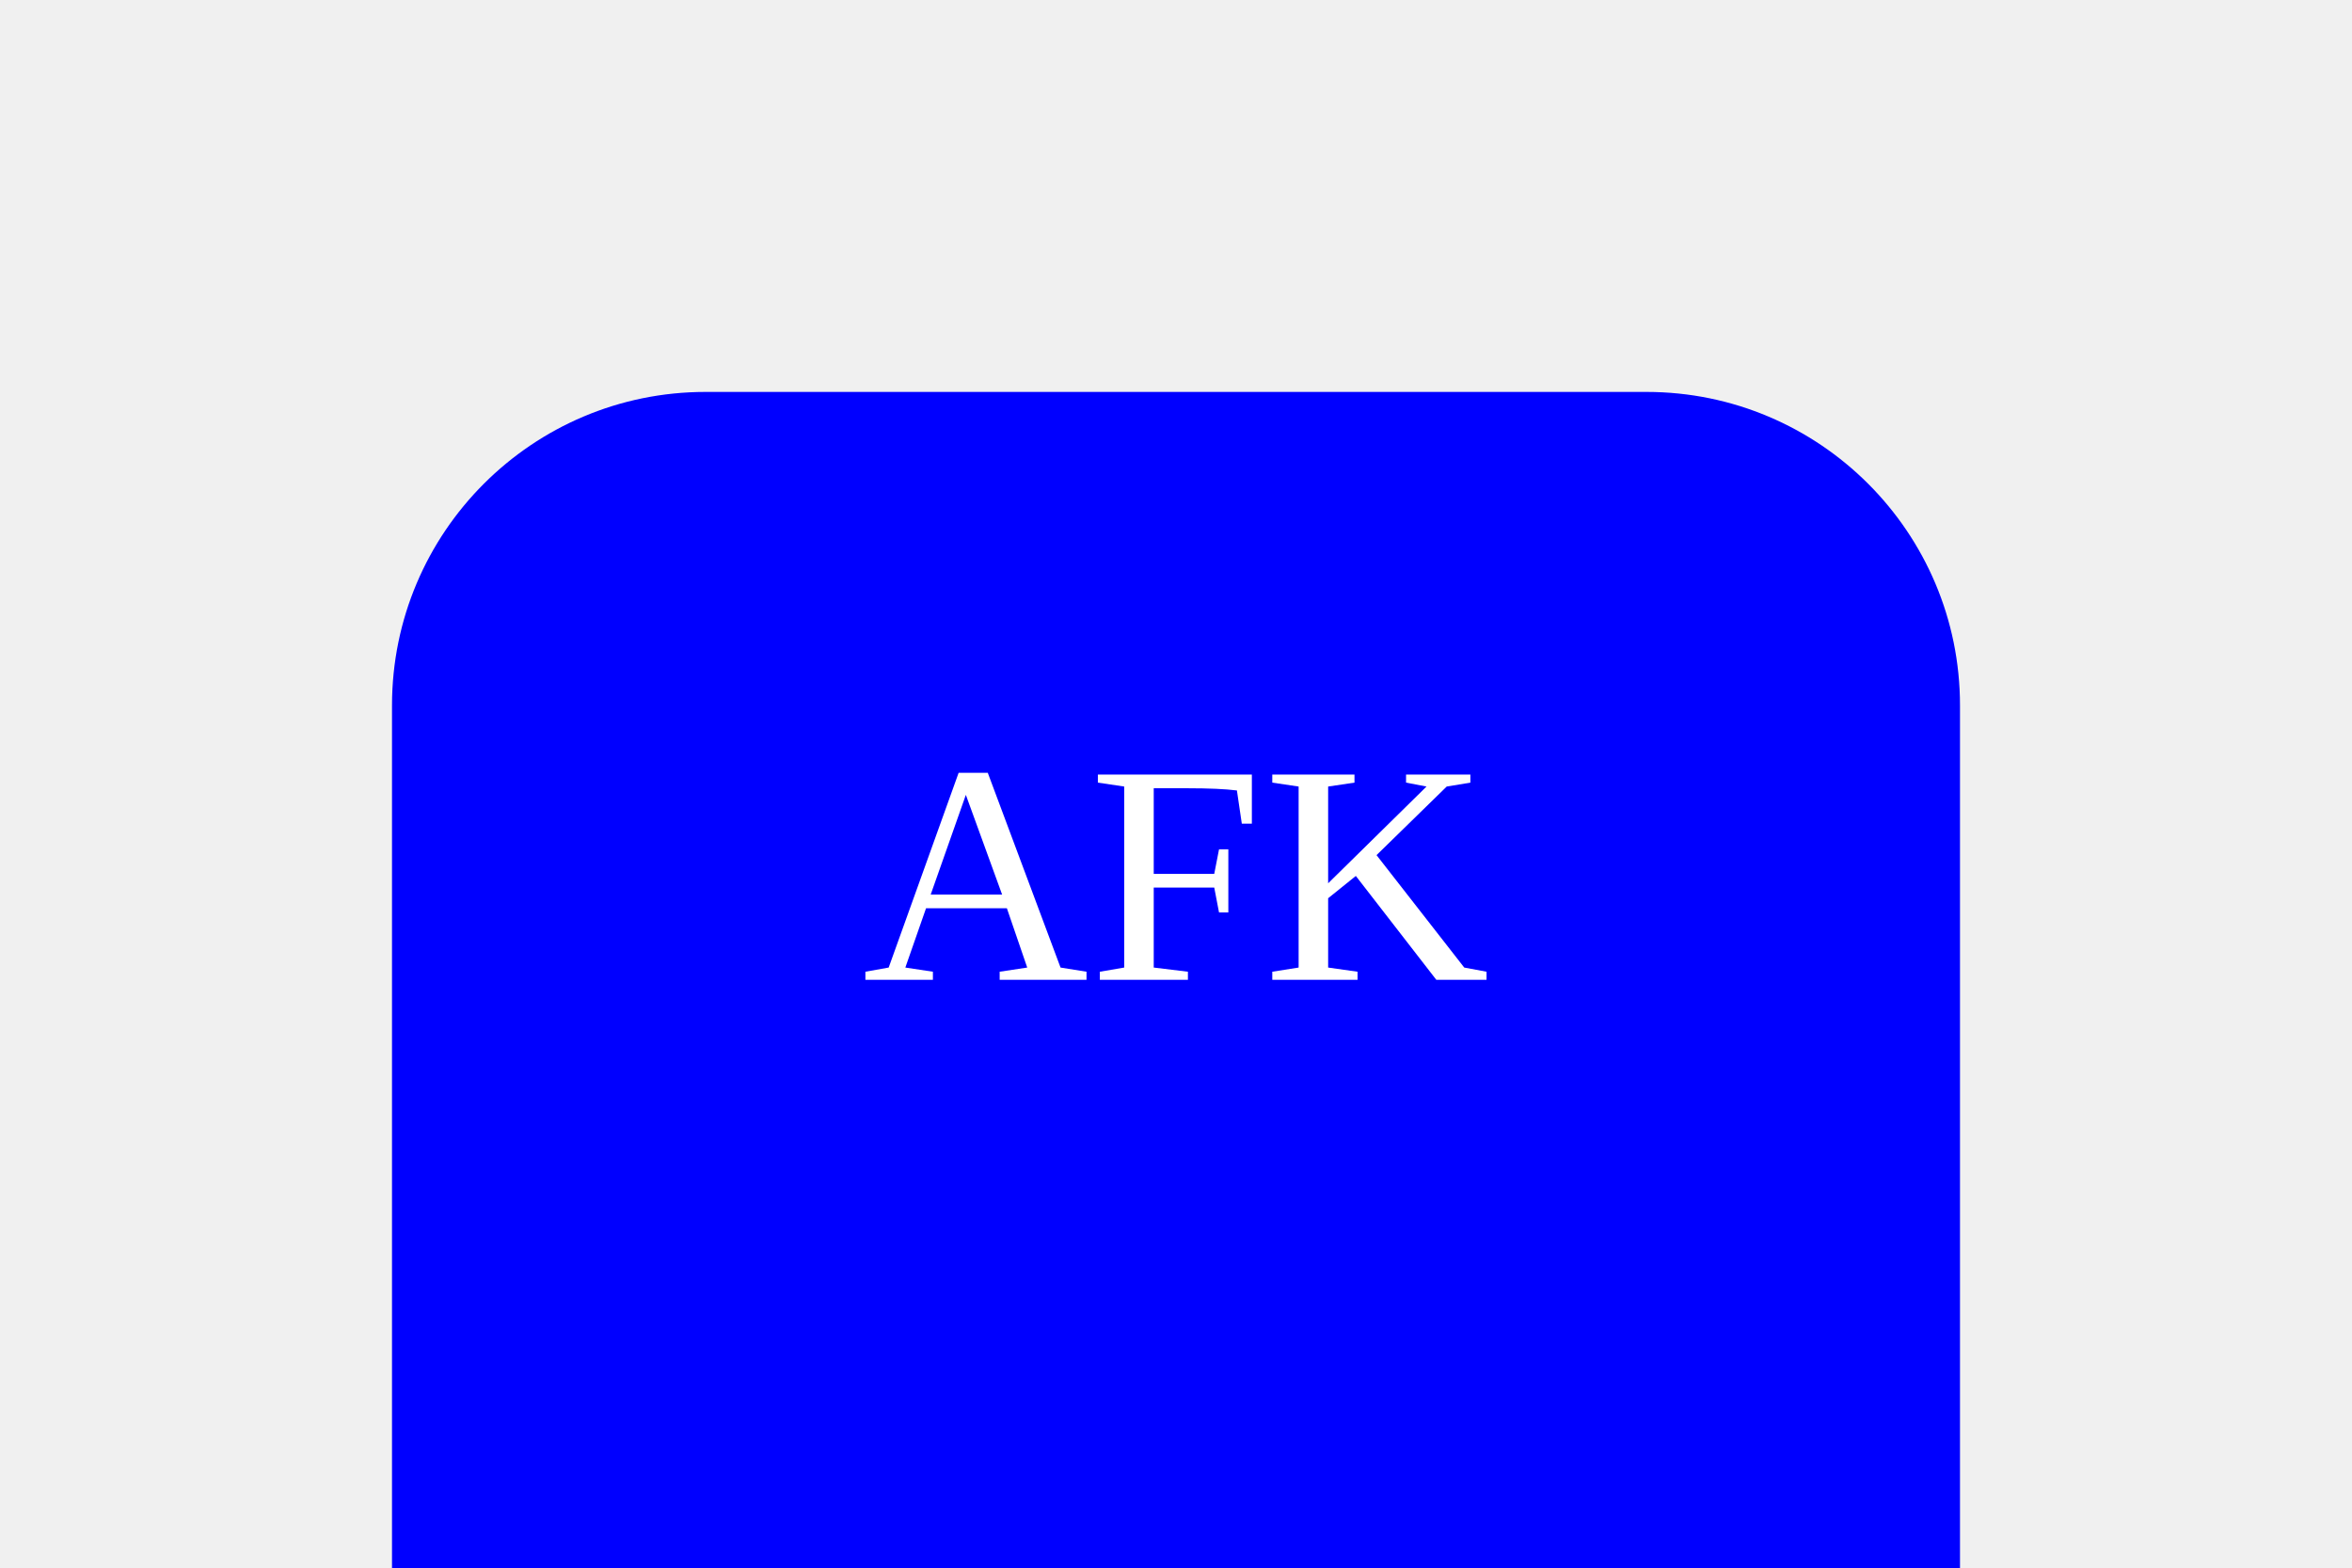
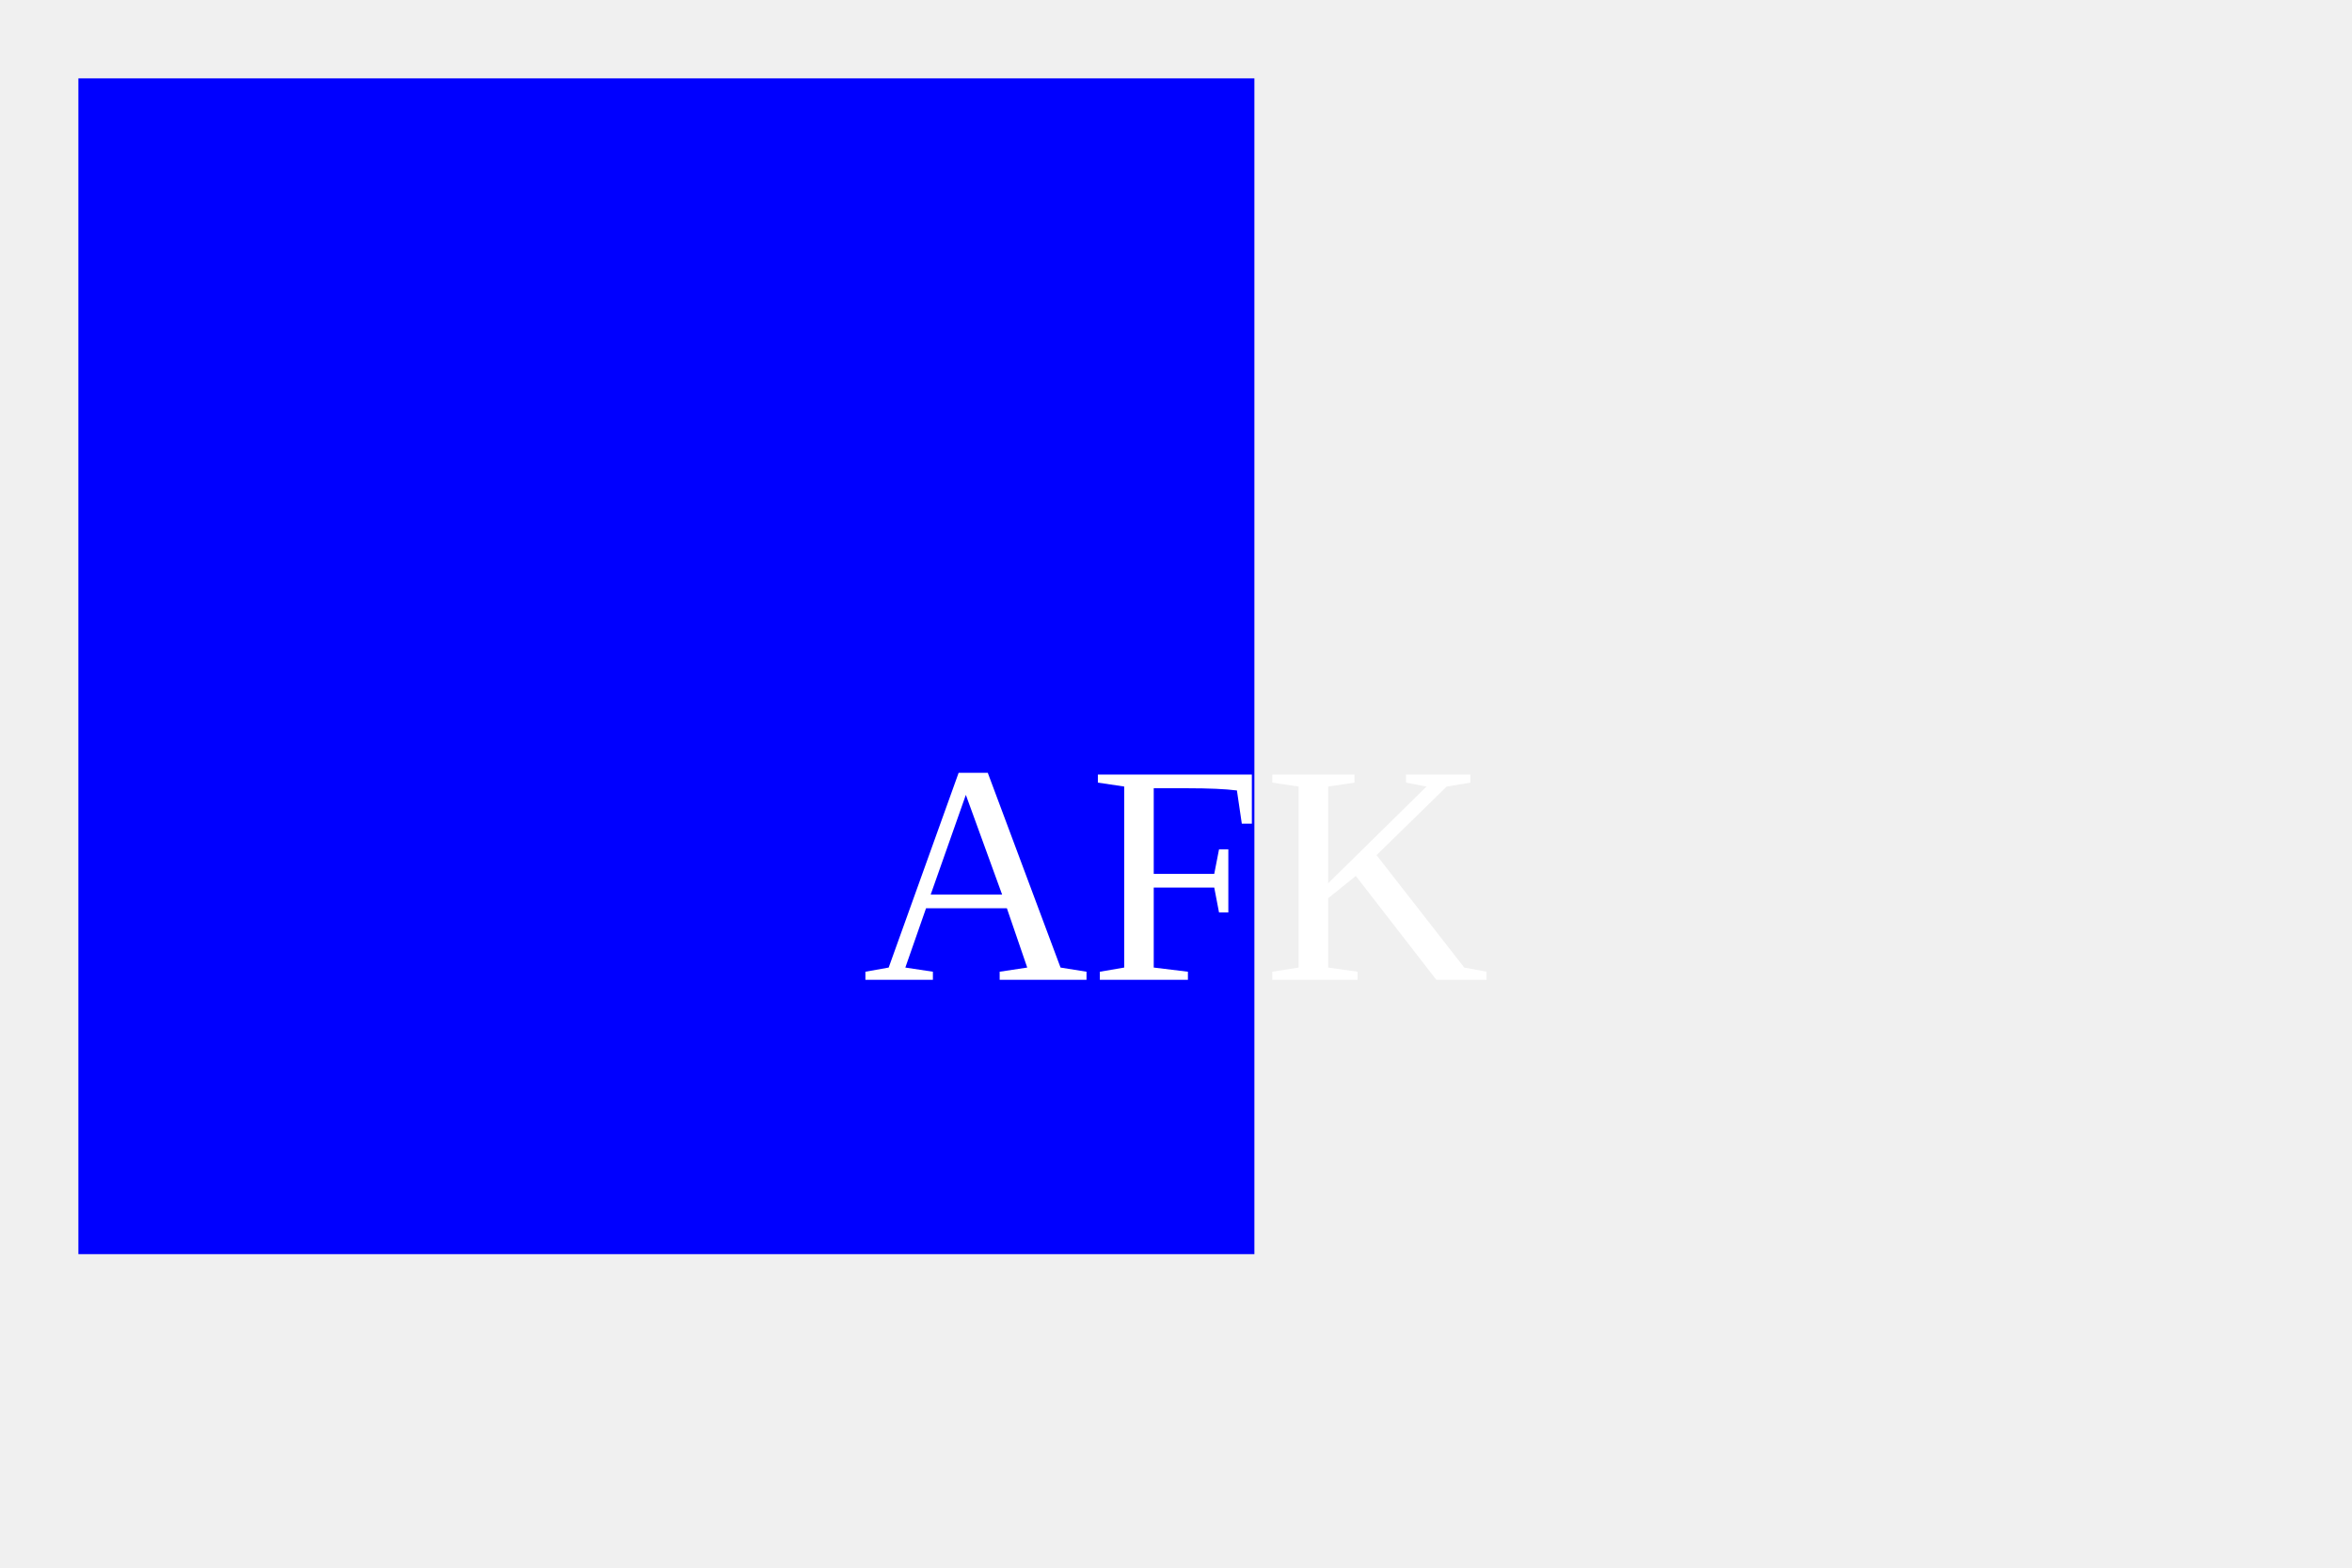
<svg xmlns="http://www.w3.org/2000/svg" width="300" height="200">
-   <rect width="200" height="200" x="50" y="50" rx="40" ry="40" fill="blue" />
+   <rect width="150" height="150" x="10" y="10" fill="blue" />
  <text x="150" y="125" font-size="40" text-anchor="middle" fill="white">AFK</text>
</svg>
